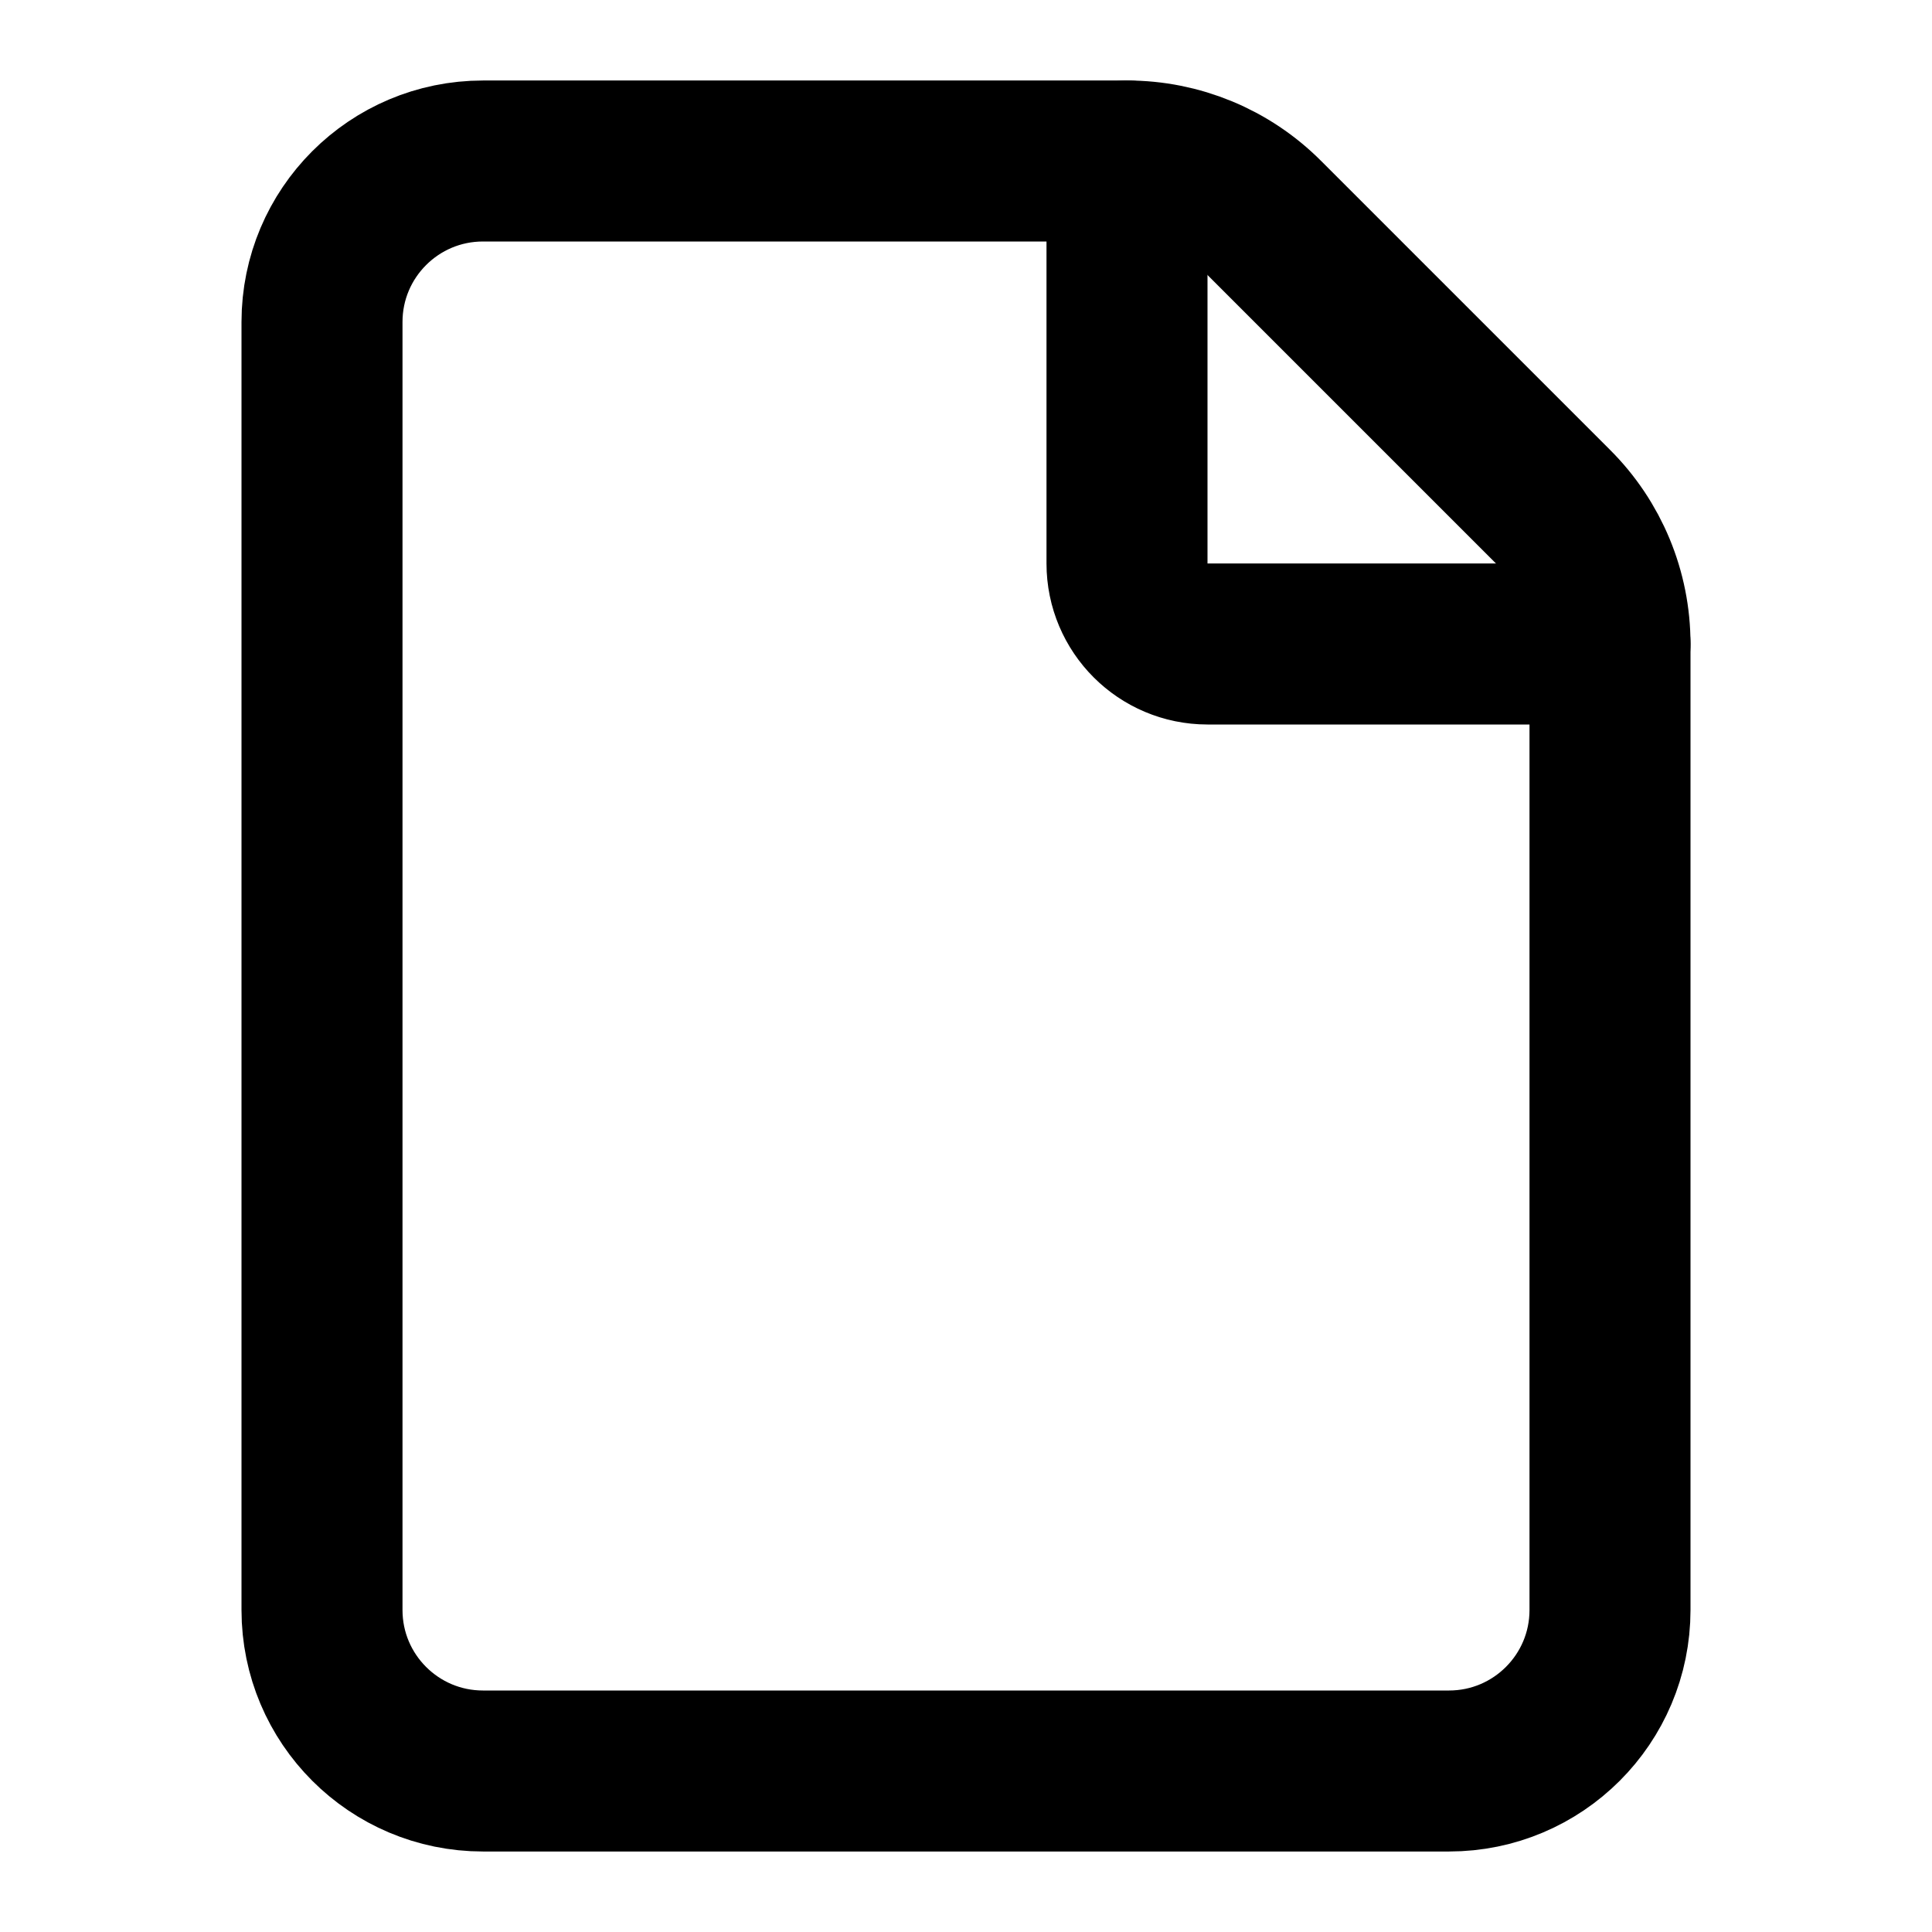
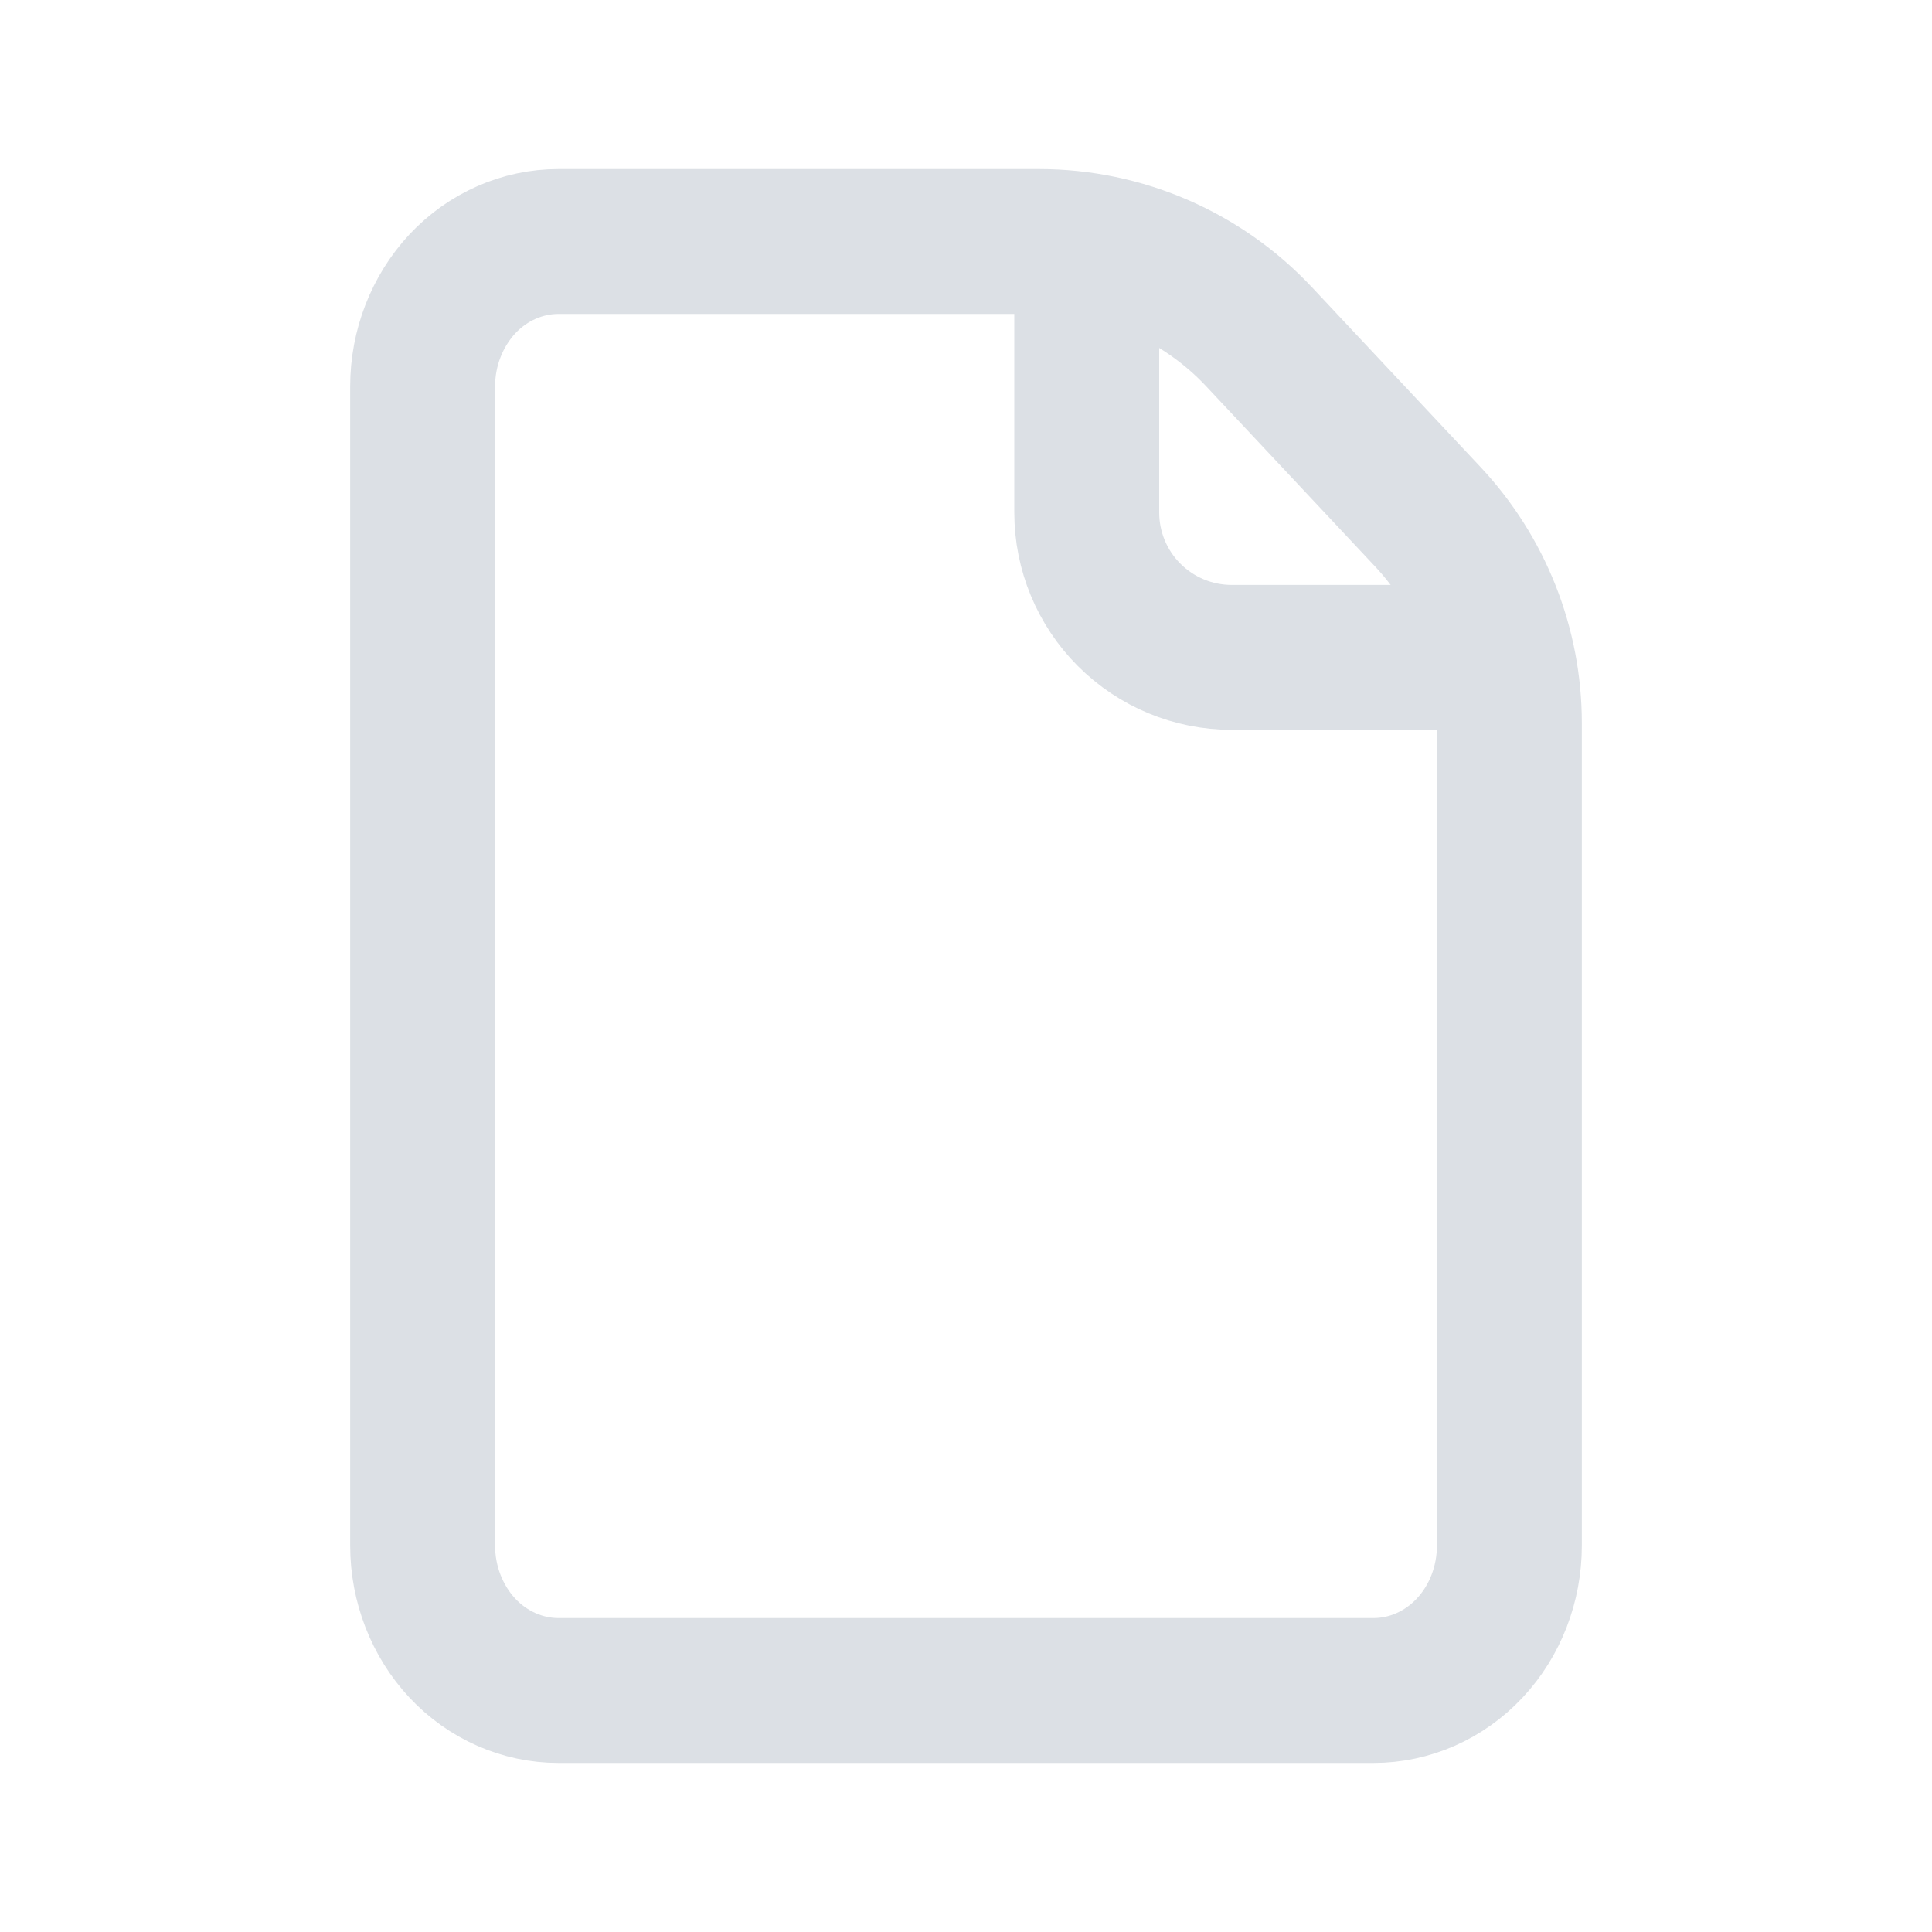
- <svg xmlns="http://www.w3.org/2000/svg" width="24" height="24" viewBox="0 0 24 24" fill="none" stroke="currentColor" stroke-width="2" stroke-linecap="round" stroke-linejoin="round">
-   <path d="M6 22a2 2 0 0 1-2-2V4a2 2 0 0 1 2-2h8a2.4 2.4 0 0 1 1.704.706l3.588 3.588A2.4 2.4 0 0 1 20 8v12a2 2 0 0 1-2 2z" />
-   <path d="M14 2v5a1 1 0 0 0 1 1h5" />
+ <svg xmlns="http://www.w3.org/2000/svg" width="16" height="16" viewBox="0 0 16 16" fill="none">
+   <path d="M9 2V4.244C9 4.562 9.126 4.867 9.351 5.092C9.577 5.318 9.882 5.444 10.2 5.444H12.5" stroke="#DCE0E5" stroke-width="1.2" stroke-linejoin="round" />
+   <path d="M10.428 2.79C9.956 2.286 9.295 2 8.604 2H4.625C4.327 2 4.04 2.126 3.829 2.351C3.619 2.577 3.5 2.882 3.5 3.2V12.8C3.5 13.118 3.619 13.424 3.829 13.649C4.04 13.874 4.327 14 4.625 14H11.375C11.673 14 11.96 13.874 12.171 13.649C12.382 13.424 12.5 13.118 12.5 12.8V5.989C12.5 5.353 12.258 4.742 11.824 4.279L10.428 2.79Z" stroke="#DCE0E5" stroke-width="1.2" stroke-linecap="round" stroke-linejoin="round" />
</svg>
